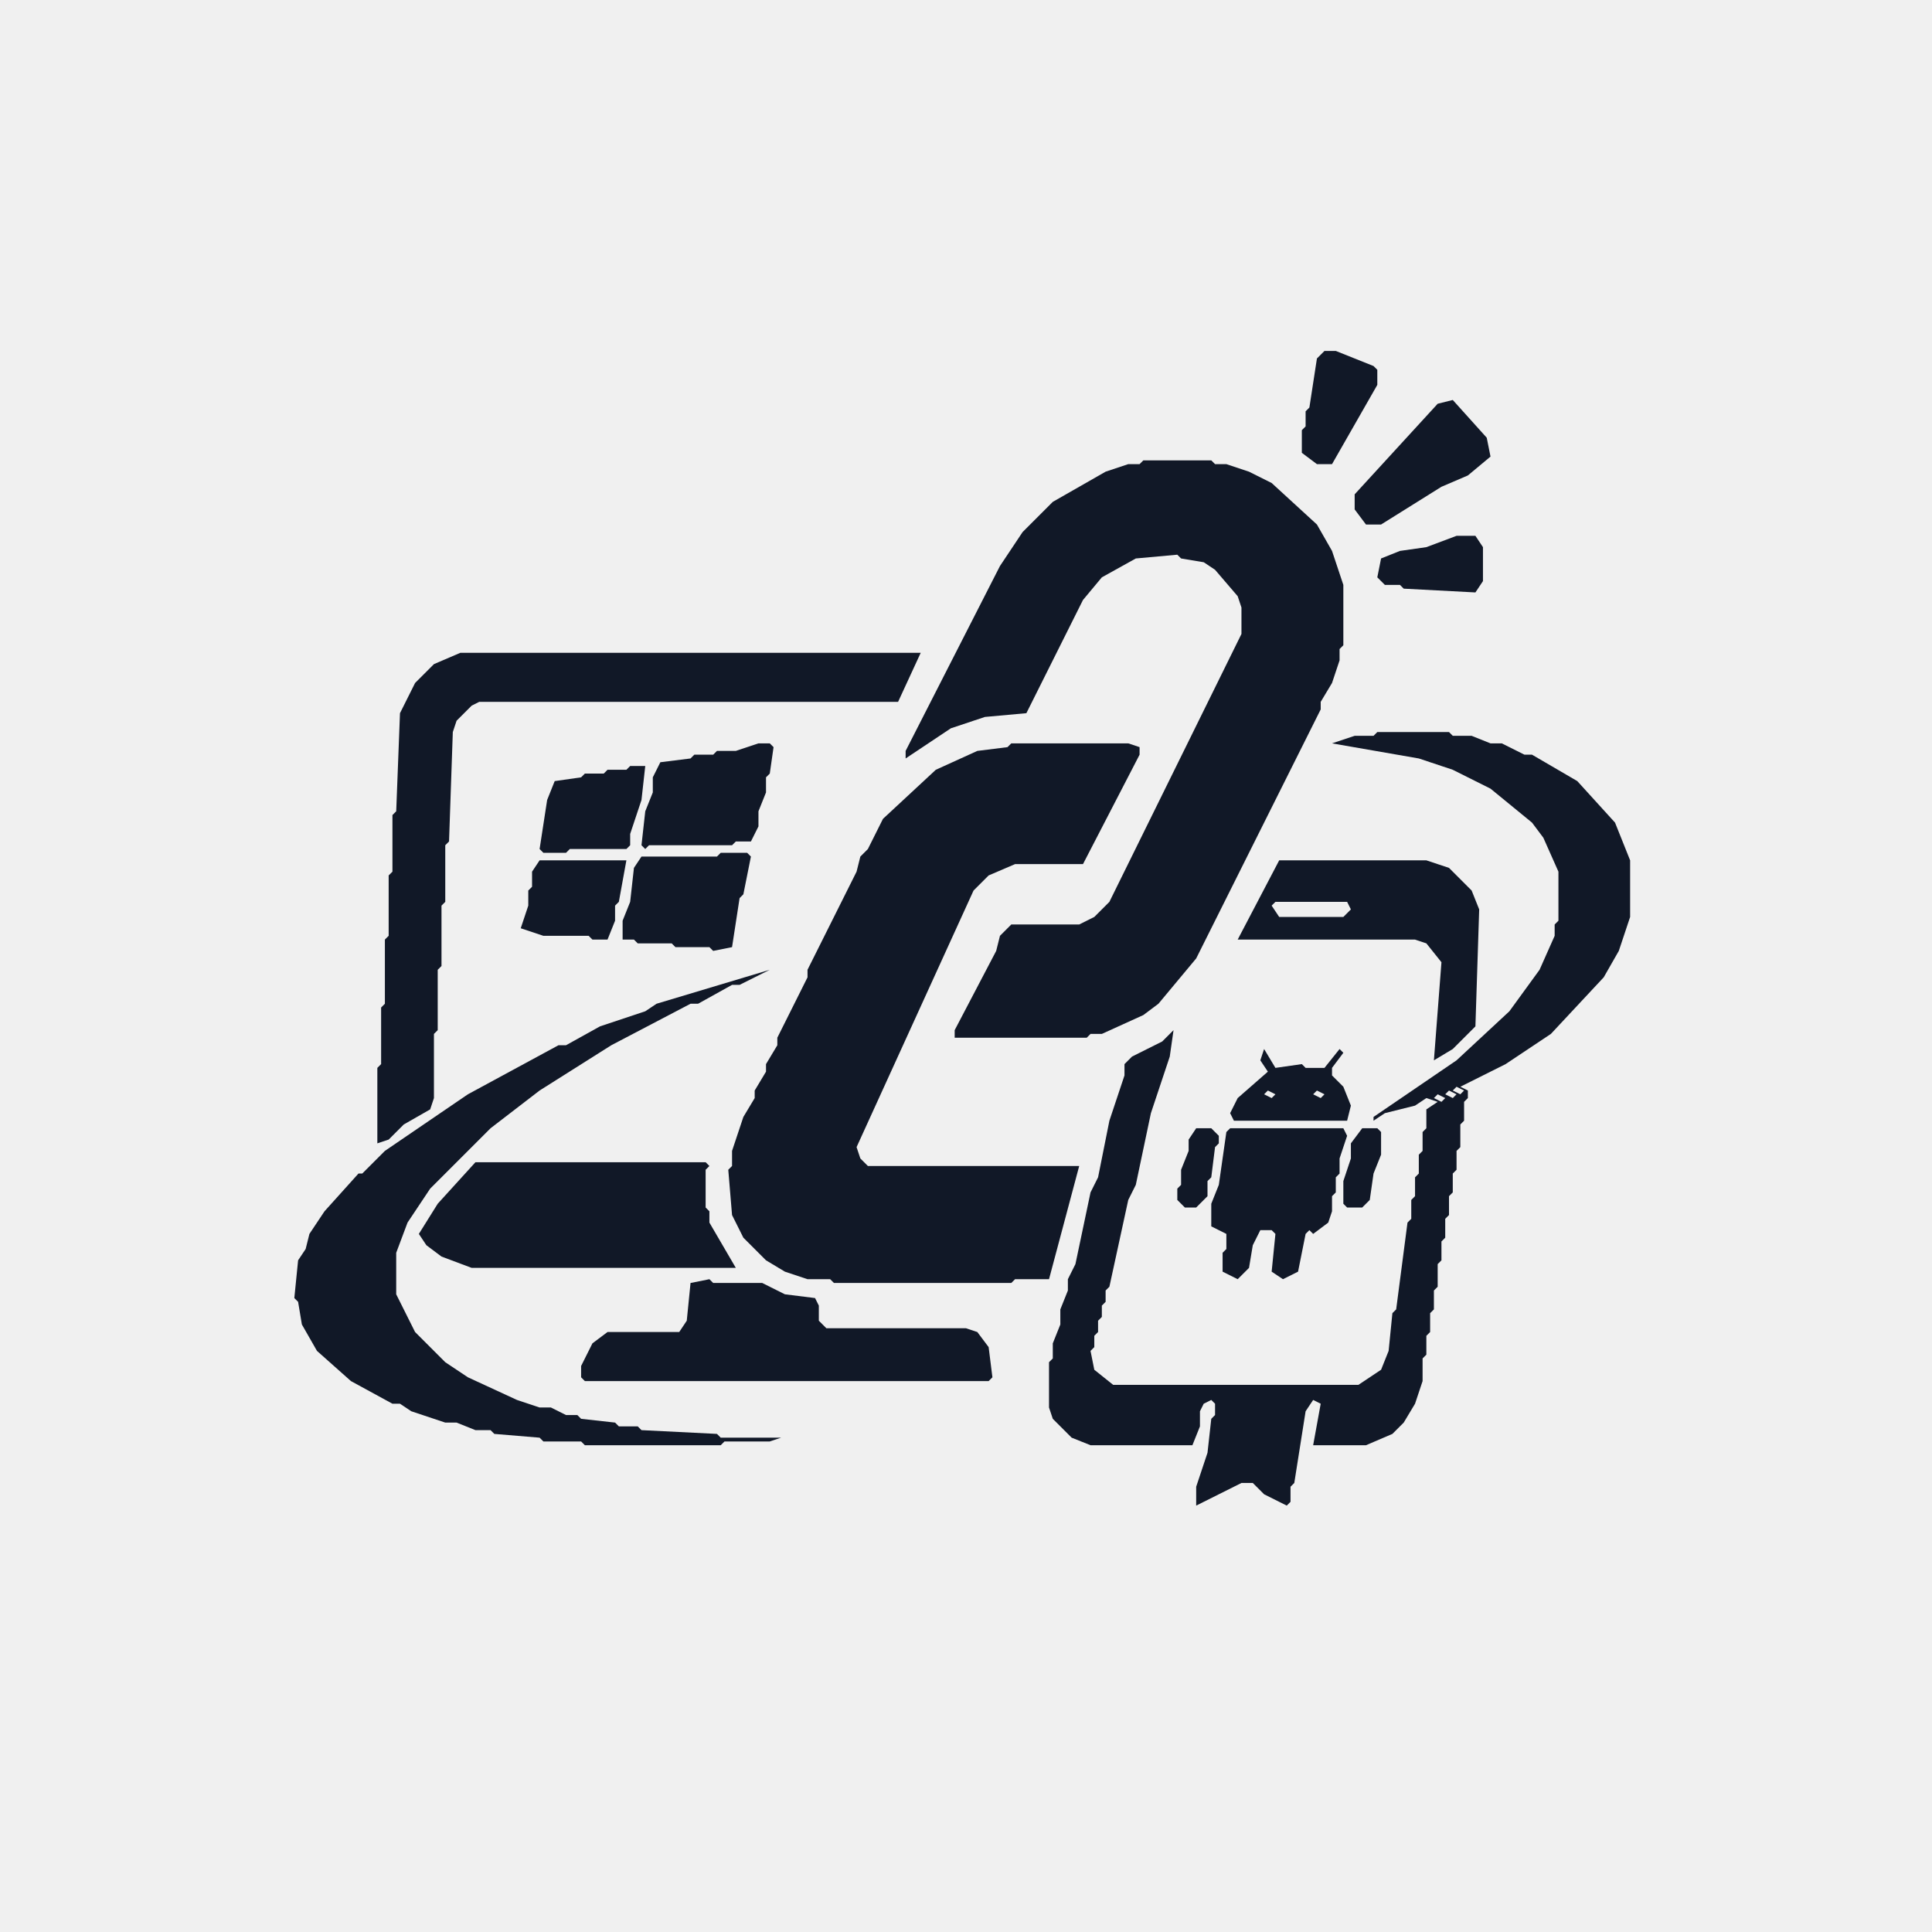
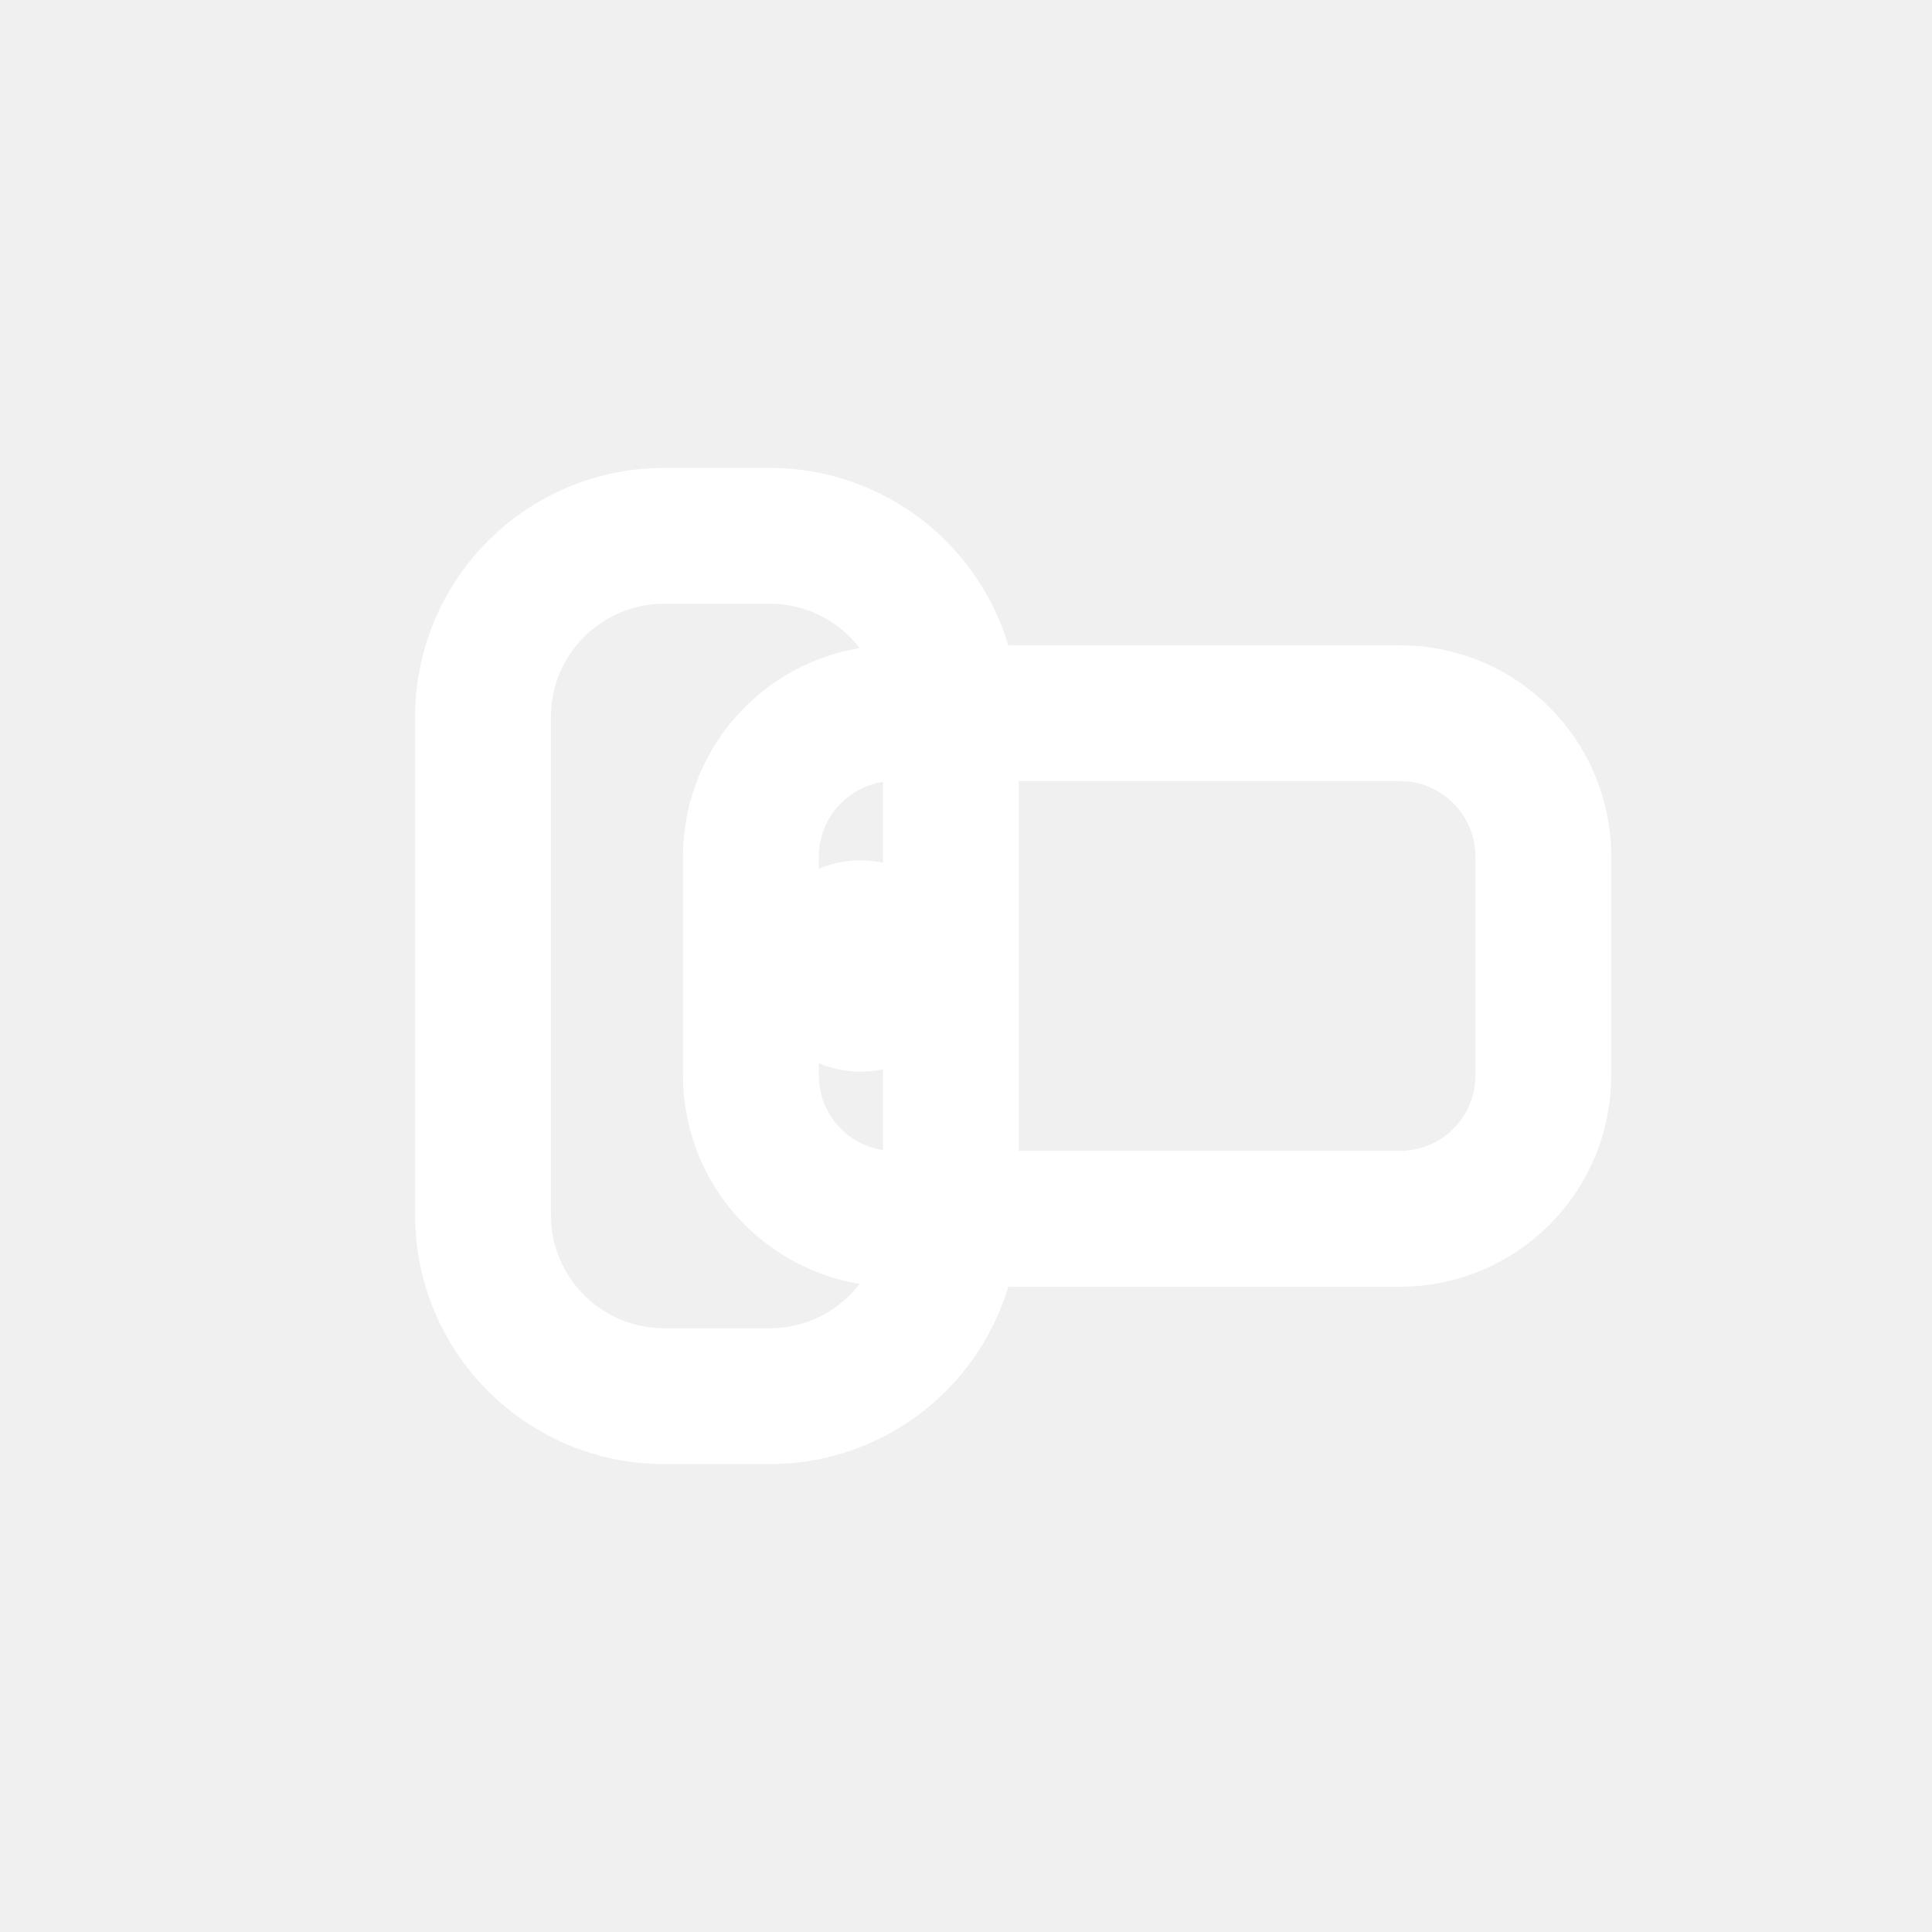
- <svg xmlns="http://www.w3.org/2000/svg" width="512" height="512" viewBox="0 0 512 512" role="img" aria-label="Linkroid monochrome logo">
-   <path fill="#111827" fill-rule="evenodd" d="M 154,362 L 154,365 L 155,366 L 262,366 L 263,365 L 262,357 L 259,353 L 256,352 L 219,352 L 217,350 L 217,346 L 216,344 L 208,343 L 202,340 L 189,340 L 188,339 L 183,340 L 182,350 L 180,353 L 161,353 L 157,356 Z M 111,327 L 113,330 L 117,333 L 125,336 L 195,336 L 188,324 L 188,321 L 187,320 L 187,310 L 188,309 L 187,308 L 126,308 L 116,319 Z M 365,299 L 361,299 L 358,303 L 358,307 L 356,313 L 356,319 L 357,320 L 361,320 L 363,318 L 364,311 L 366,306 L 366,300 Z M 356,299 L 326,299 L 325,300 L 323,314 L 321,319 L 321,325 L 325,327 L 325,331 L 324,332 L 324,337 L 328,339 L 331,336 L 332,330 L 334,326 L 337,326 L 338,327 L 337,337 L 340,339 L 344,337 L 346,327 L 347,326 L 348,327 L 352,324 L 353,321 L 353,317 L 354,316 L 354,312 L 355,311 L 355,307 L 357,301 Z M 321,299 L 317,299 L 315,302 L 315,305 L 313,310 L 313,314 L 312,315 L 312,318 L 314,320 L 317,320 L 320,317 L 320,313 L 321,312 L 322,304 L 323,303 L 323,301 Z M 326,295 L 327,297 L 357,297 L 358,293 L 356,288 L 353,285 L 353,283 L 356,279 L 355,278 L 351,283 L 346,283 L 345,282 L 338,283 L 335,278 L 334,281 L 336,284 L 328,291 Z M 348,290 L 349,289 L 351,290 L 350,291 Z M 335,290 L 336,289 L 338,290 L 337,291 Z M 204,257 L 174,266 L 171,268 L 159,272 L 150,277 L 148,277 L 124,290 L 102,305 L 96,311 L 95,311 L 86,321 L 82,327 L 81,331 L 79,334 L 78,344 L 79,345 L 80,351 L 84,358 L 93,366 L 104,372 L 106,372 L 109,374 L 118,377 L 121,377 L 126,379 L 130,379 L 131,380 L 143,381 L 144,382 L 154,382 L 155,383 L 191,383 L 192,382 L 204,382 L 207,381 L 191,381 L 190,380 L 170,379 L 169,378 L 164,378 L 163,377 L 154,376 L 153,375 L 150,375 L 146,373 L 143,373 L 137,371 L 124,365 L 118,361 L 110,353 L 105,343 L 105,332 L 108,324 L 114,315 L 130,299 L 143,289 L 162,277 L 183,266 L 185,266 L 194,261 L 196,261 Z M 328,249 L 375,249 L 378,250 L 382,255 L 380,281 L 385,278 L 391,272 L 392,241 L 390,236 L 384,230 L 378,228 L 339,228 Z M 337,240 L 338,239 L 357,239 L 358,241 L 356,243 L 339,243 Z M 143,228 L 141,231 L 141,235 L 140,236 L 140,240 L 138,246 L 144,248 L 156,248 L 157,249 L 161,249 L 163,244 L 163,240 L 164,239 L 166,228 Z M 199,227 L 198,226 L 191,226 L 190,227 L 170,227 L 168,230 L 167,239 L 165,244 L 165,249 L 168,249 L 169,250 L 178,250 L 179,251 L 188,251 L 189,252 L 194,251 L 196,238 L 197,237 Z M 171,203 L 167,203 L 166,204 L 161,204 L 160,205 L 155,205 L 154,206 L 147,207 L 145,212 L 143,225 L 144,226 L 150,226 L 151,225 L 166,225 L 167,224 L 167,221 L 170,212 Z M 302,198 L 299,197 L 268,197 L 267,198 L 259,199 L 248,204 L 234,217 L 230,225 L 228,227 L 227,231 L 214,257 L 214,259 L 206,275 L 206,277 L 203,282 L 203,284 L 200,289 L 200,291 L 197,296 L 194,305 L 194,309 L 193,310 L 194,322 L 197,328 L 203,334 L 208,337 L 214,339 L 220,339 L 221,340 L 268,340 L 269,339 L 278,339 L 286,309 L 230,309 L 228,307 L 227,304 L 258,236 L 262,232 L 269,229 L 287,229 L 302,200 Z M 205,198 L 204,197 L 201,197 L 195,199 L 190,199 L 189,200 L 184,200 L 183,201 L 175,202 L 173,206 L 173,210 L 171,215 L 170,224 L 171,225 L 172,224 L 194,224 L 195,223 L 199,223 L 201,219 L 201,215 L 203,210 L 203,206 L 204,205 Z M 406,200 L 404,200 L 398,197 L 395,197 L 390,195 L 385,195 L 384,194 L 365,194 L 364,195 L 359,195 L 353,197 L 376,201 L 385,204 L 395,209 L 406,218 L 409,222 L 413,231 L 413,244 L 412,245 L 412,248 L 408,257 L 400,268 L 386,281 L 364,296 L 364,297 L 367,295 L 375,293 L 378,291 L 381,292 L 378,294 L 378,299 L 377,300 L 377,305 L 376,306 L 376,311 L 375,312 L 375,317 L 374,318 L 374,323 L 373,324 L 370,347 L 369,348 L 368,358 L 366,363 L 360,367 L 295,367 L 290,363 L 289,358 L 290,357 L 290,354 L 291,353 L 291,350 L 292,349 L 292,346 L 293,345 L 293,342 L 294,341 L 299,318 L 301,314 L 305,295 L 310,280 L 311,273 L 308,276 L 300,280 L 298,282 L 298,285 L 294,297 L 291,312 L 289,316 L 285,335 L 283,339 L 283,342 L 281,347 L 281,351 L 279,356 L 279,360 L 278,361 L 278,373 L 279,376 L 284,381 L 289,383 L 316,383 L 318,378 L 318,374 L 319,372 L 321,371 L 322,372 L 322,375 L 321,376 L 320,385 L 317,394 L 317,399 L 329,393 L 332,393 L 335,396 L 341,399 L 342,398 L 342,394 L 343,393 L 346,374 L 348,371 L 350,372 L 348,383 L 362,383 L 369,380 L 372,377 L 375,372 L 377,366 L 377,360 L 378,359 L 378,354 L 379,353 L 379,348 L 380,347 L 380,342 L 381,341 L 381,335 L 382,334 L 382,329 L 383,328 L 383,323 L 384,322 L 384,317 L 385,316 L 385,311 L 386,310 L 386,305 L 387,304 L 387,298 L 388,297 L 388,292 L 389,291 L 389,289 L 387,288 L 399,282 L 411,274 L 425,259 L 429,252 L 432,243 L 432,228 L 428,218 L 418,207 Z M 380,291 L 381,290 L 383,291 L 382,292 Z M 383,290 L 384,289 L 386,290 L 385,291 Z M 385,289 L 386,288 L 388,289 L 387,290 Z M 244,173 L 122,173 L 115,176 L 110,181 L 106,189 L 105,215 L 104,216 L 104,231 L 103,232 L 103,248 L 102,249 L 102,266 L 101,267 L 101,282 L 100,283 L 100,303 L 103,302 L 107,298 L 114,294 L 115,291 L 115,274 L 116,273 L 116,257 L 117,256 L 117,240 L 118,239 L 118,224 L 119,223 L 120,194 L 121,191 L 125,187 L 127,186 L 238,186 Z M 393,145 L 391,142 L 386,142 L 378,145 L 371,146 L 366,148 L 365,153 L 367,155 L 371,155 L 372,156 L 391,157 L 393,154 Z M 337,128 L 331,125 L 325,123 L 322,123 L 321,122 L 303,122 L 302,123 L 299,123 L 293,125 L 279,133 L 271,141 L 265,150 L 240,199 L 240,201 L 252,193 L 261,190 L 272,189 L 287,159 L 292,153 L 301,148 L 312,147 L 313,148 L 319,149 L 322,151 L 328,158 L 329,161 L 329,168 L 294,239 L 290,243 L 286,245 L 268,245 L 265,248 L 264,252 L 253,273 L 253,275 L 288,275 L 289,274 L 292,274 L 303,269 L 307,266 L 317,254 L 350,188 L 350,186 L 353,181 L 355,175 L 355,172 L 356,171 L 356,155 L 353,146 L 349,139 Z M 385,106 L 381,107 L 359,131 L 359,135 L 362,139 L 366,139 L 382,129 L 389,126 L 395,121 L 394,116 Z M 354,93 L 351,93 L 349,95 L 347,108 L 346,109 L 346,113 L 345,114 L 345,120 L 349,123 L 353,123 L 365,102 L 365,98 L 364,97 Z" />
+ <svg xmlns="http://www.w3.org/2000/svg" width="512" height="512" viewBox="0 0 512 512" role="img" aria-label="Linkroid Logo Monochrome">
+   <rect x="128" y="142" width="124" height="228" rx="48" ry="48" fill="none" stroke="#FFFFFF" stroke-width="36" stroke-linecap="round" stroke-linejoin="round" />
+   <rect x="199" y="189" width="210" height="134" rx="38" ry="38" fill="none" stroke="#FFFFFF" stroke-width="36" stroke-linecap="round" stroke-linejoin="round" />
+   <circle cx="228" cy="256" r="28" fill="#FFFFFF" />
</svg>
